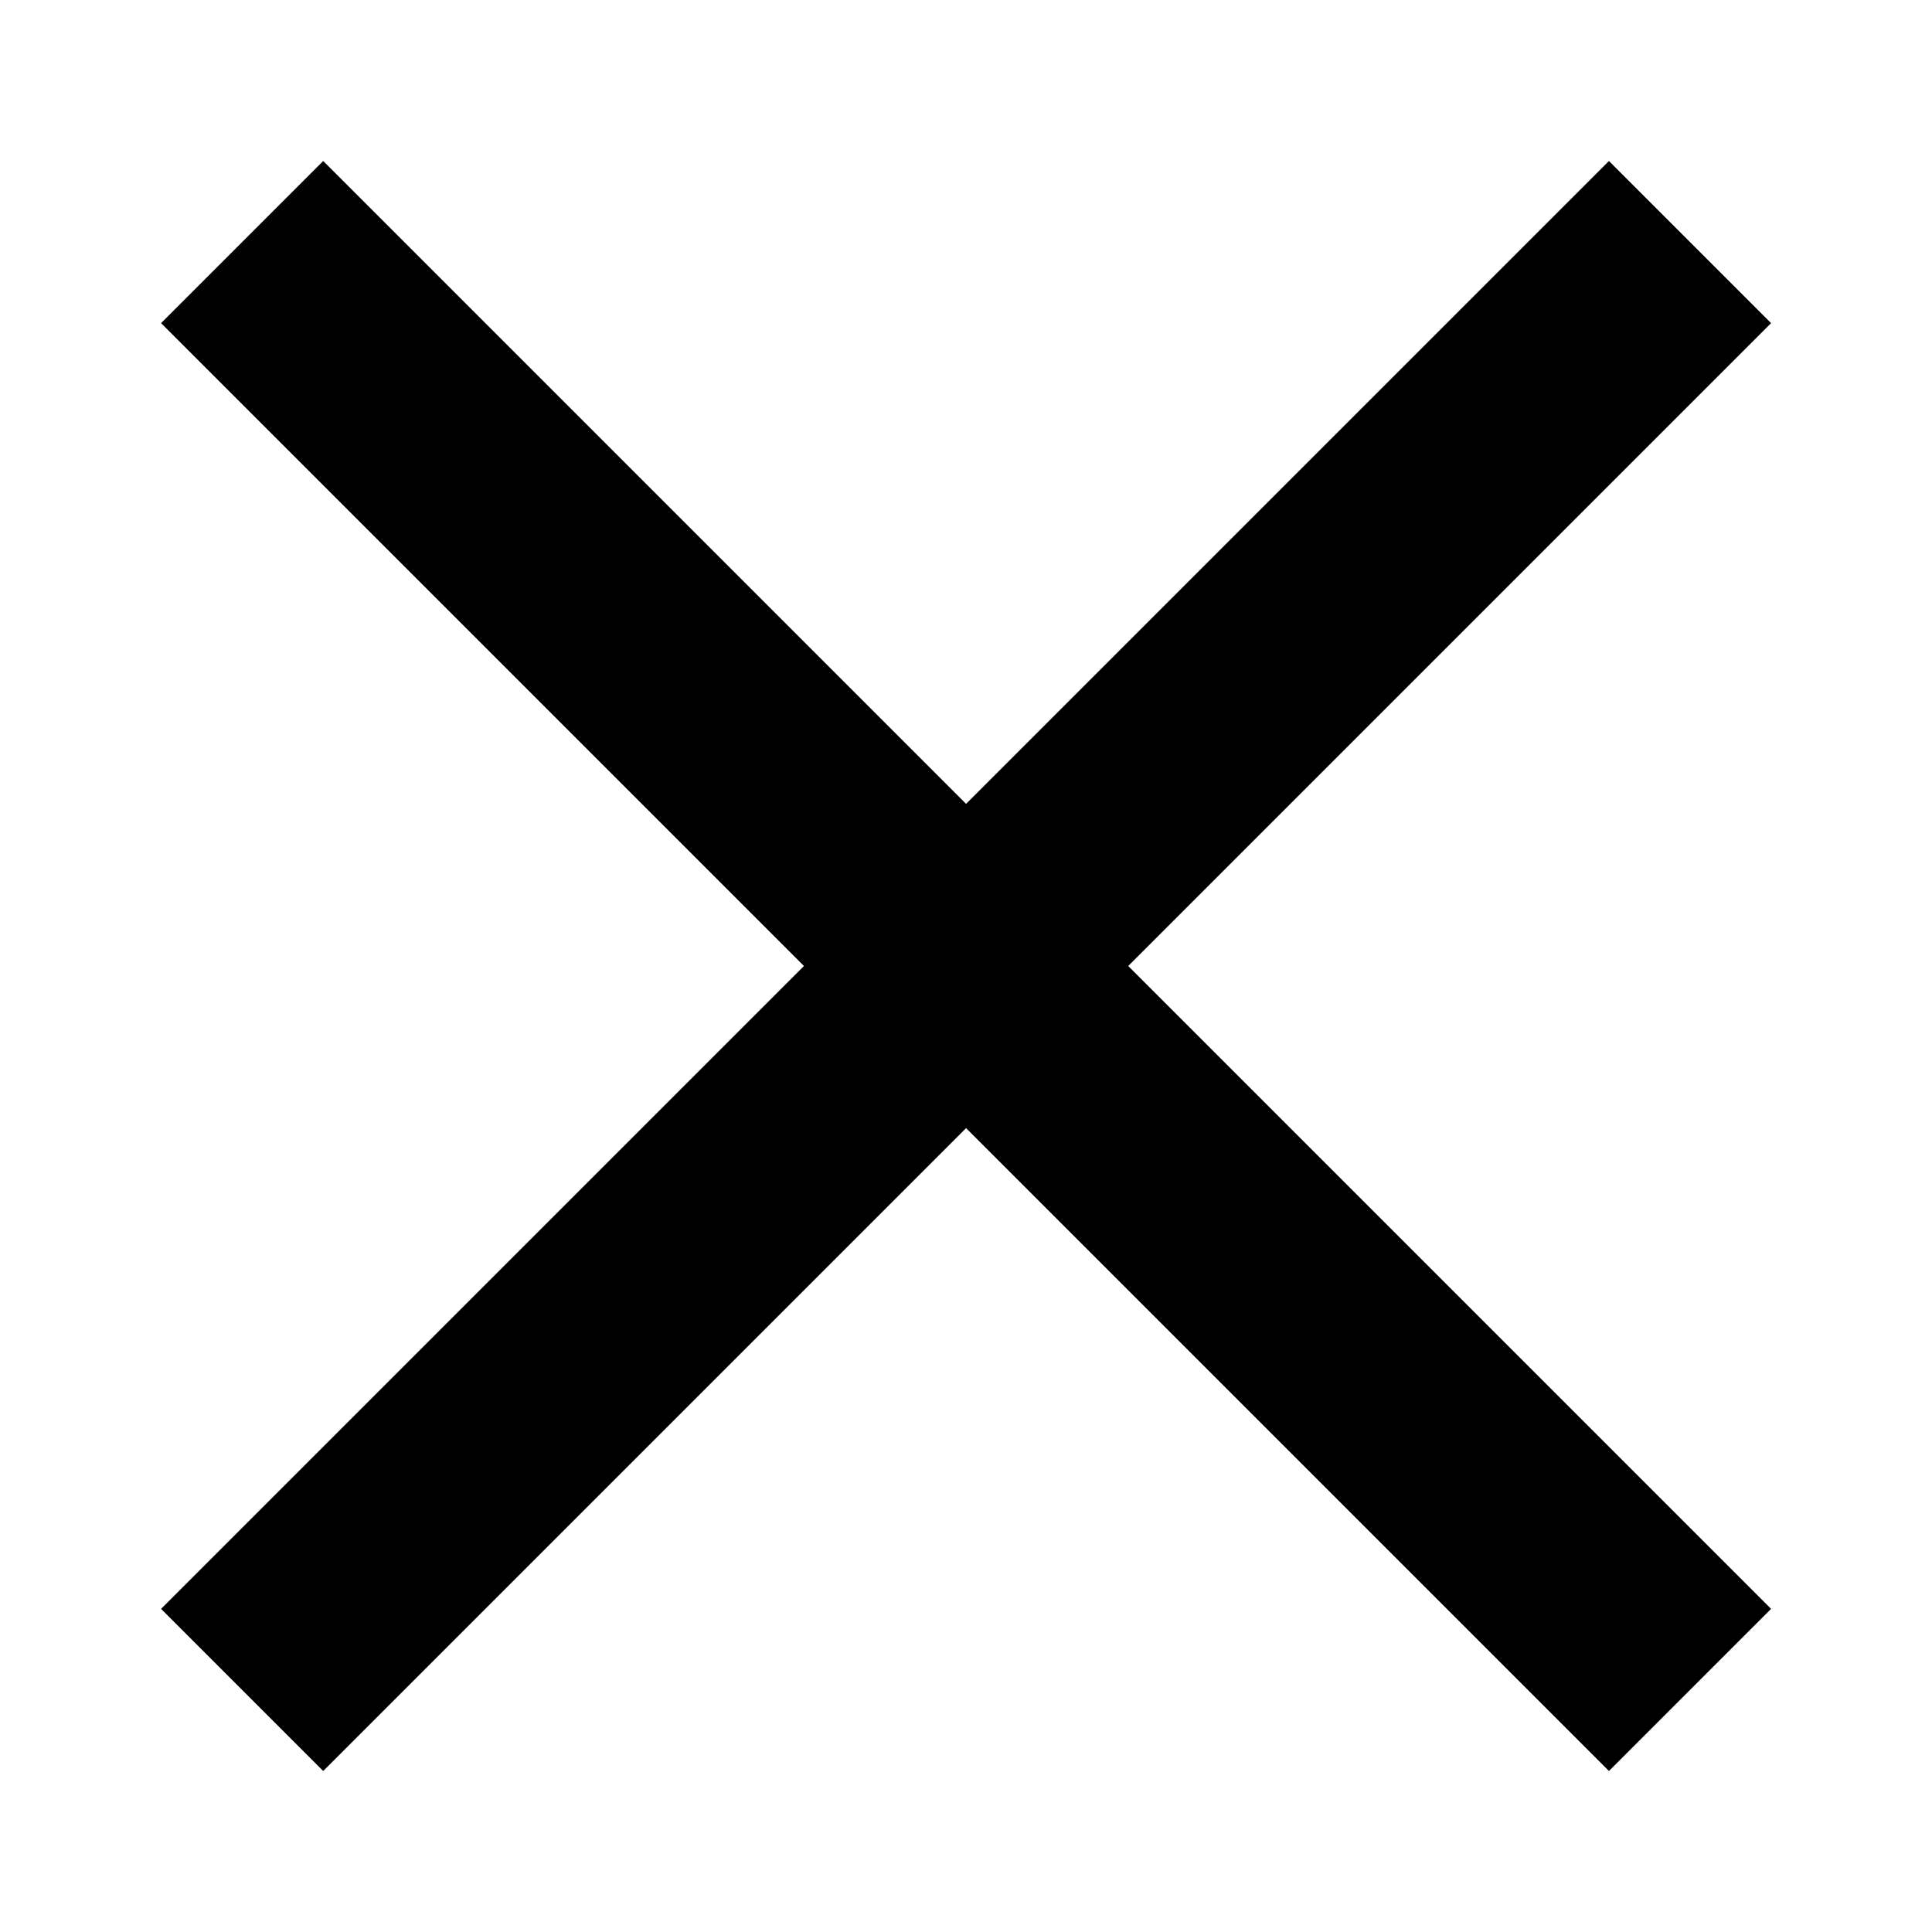
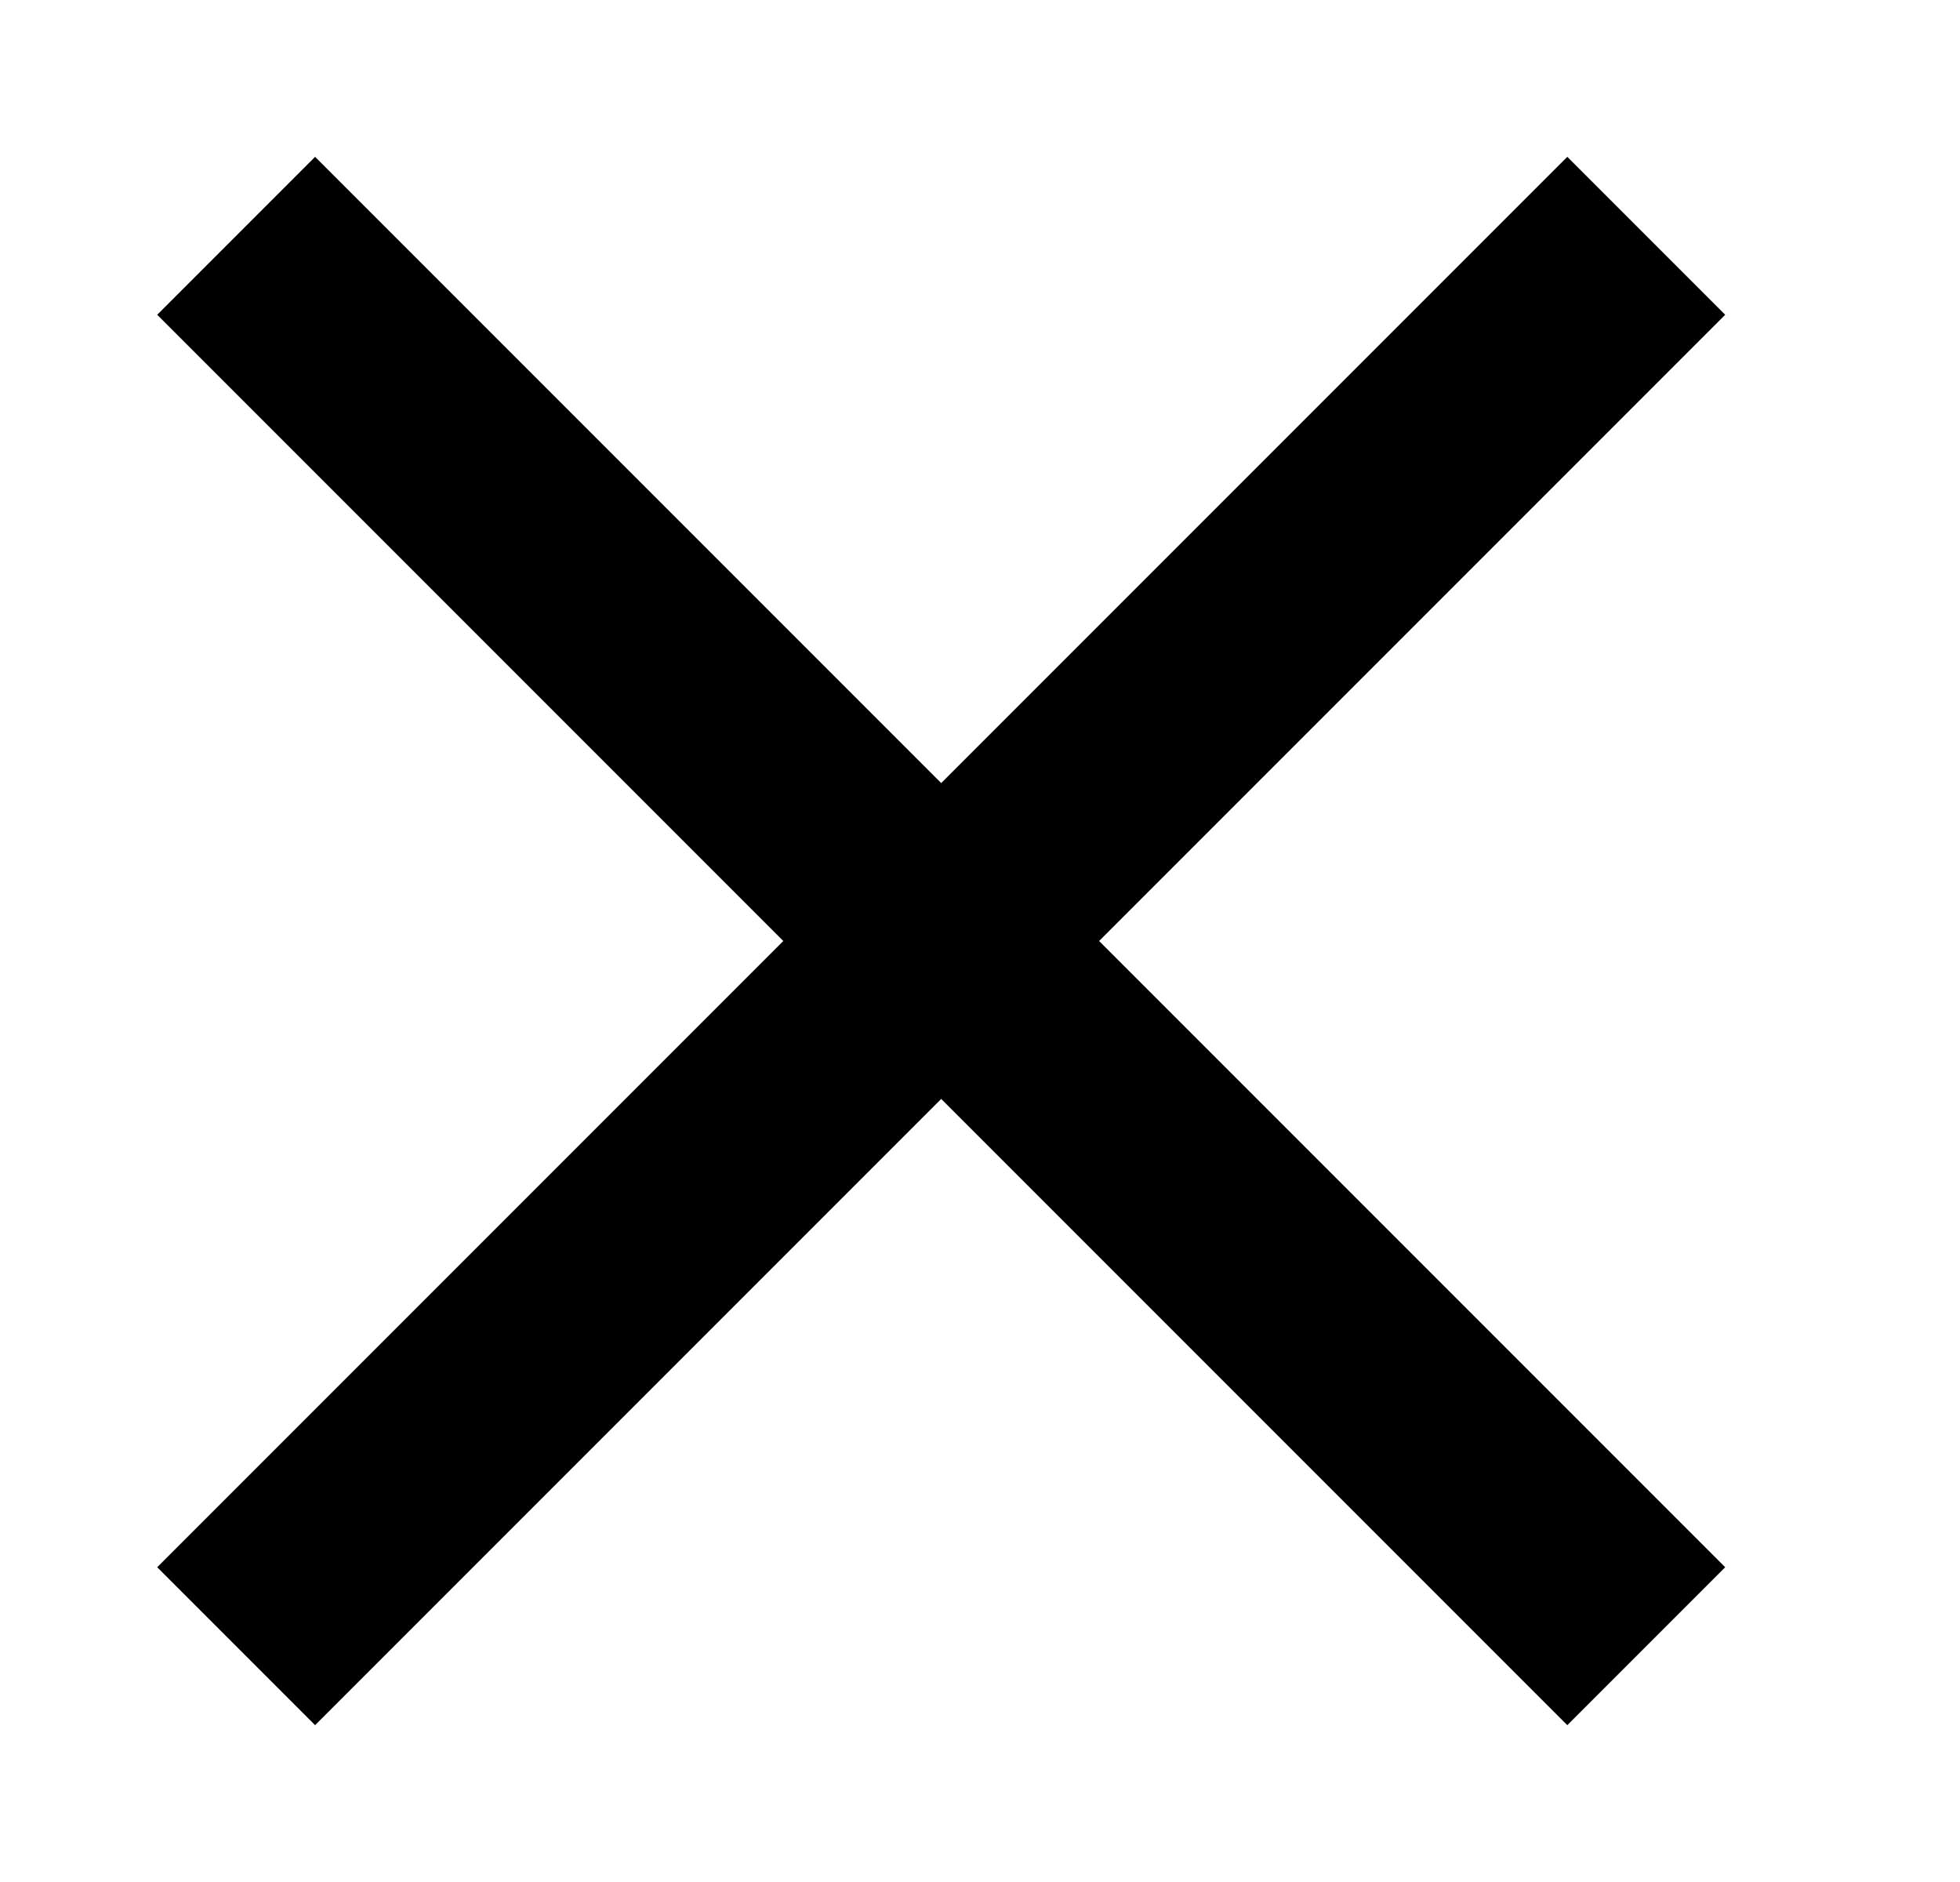
- <svg xmlns="http://www.w3.org/2000/svg" width="24" height="24" viewBox="0 0 24 24" fill="none">
-   <rect width="24" height="24" fill="none" />
-   <path d="M4.015 2L2.001 4.014L9.987 12L2.001 19.986L4.015 22L12.001 14.014L19.987 22L22.001 19.986L14.015 12L22.001 4.014L19.987 2L12.001 9.986L4.015 2Z" fill="black" />
+ <svg xmlns="http://www.w3.org/2000/svg" width="25" height="24" viewBox="0 0 25 24" fill="none">
+   <rect width="25" height="24" fill="none" />
+   <path d="M4.019 2L2.005 4.014L9.991 12L2.005 19.986L4.019 22L12.005 14.014L19.991 22L22.005 19.986L14.019 12L22.005 4.014L19.991 2L12.005 9.986L4.019 2Z" fill="black" />
</svg>
